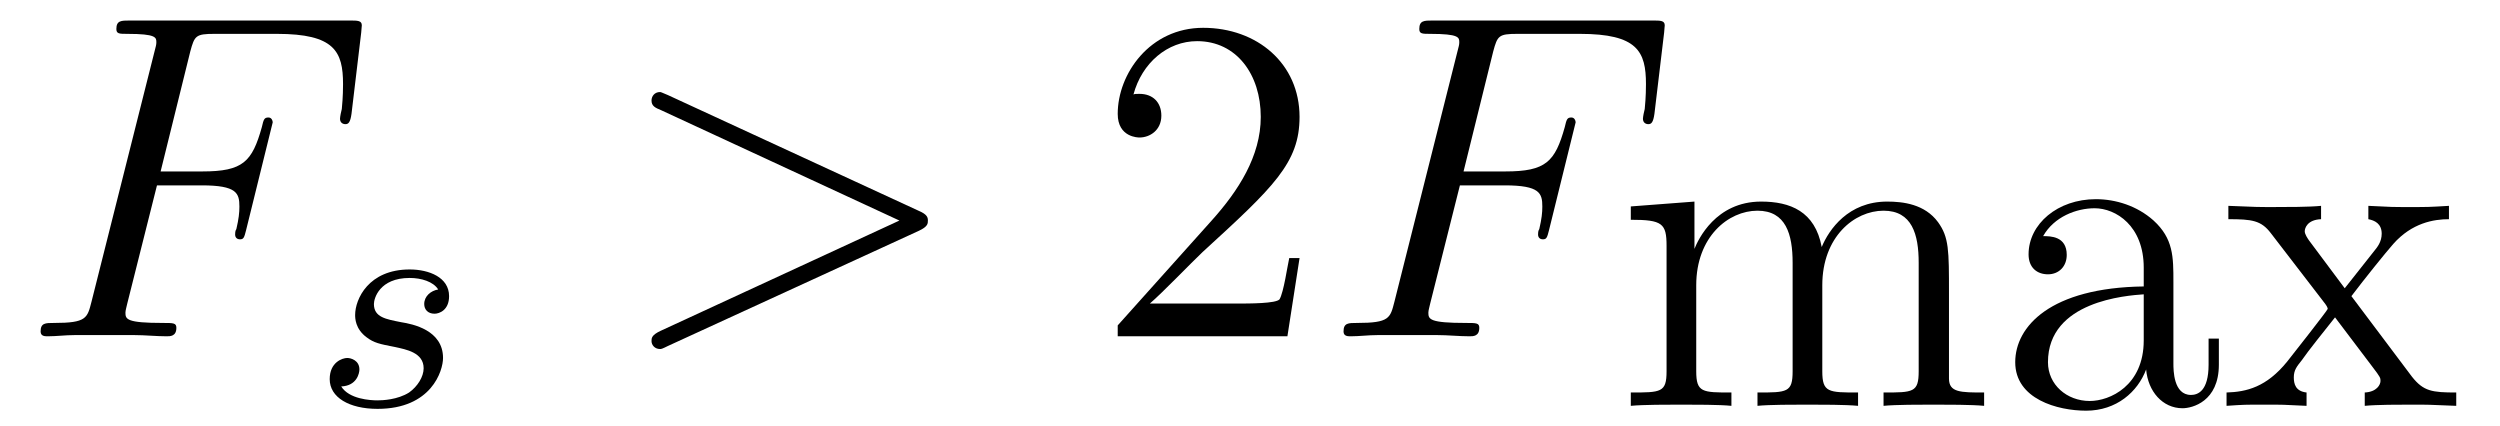
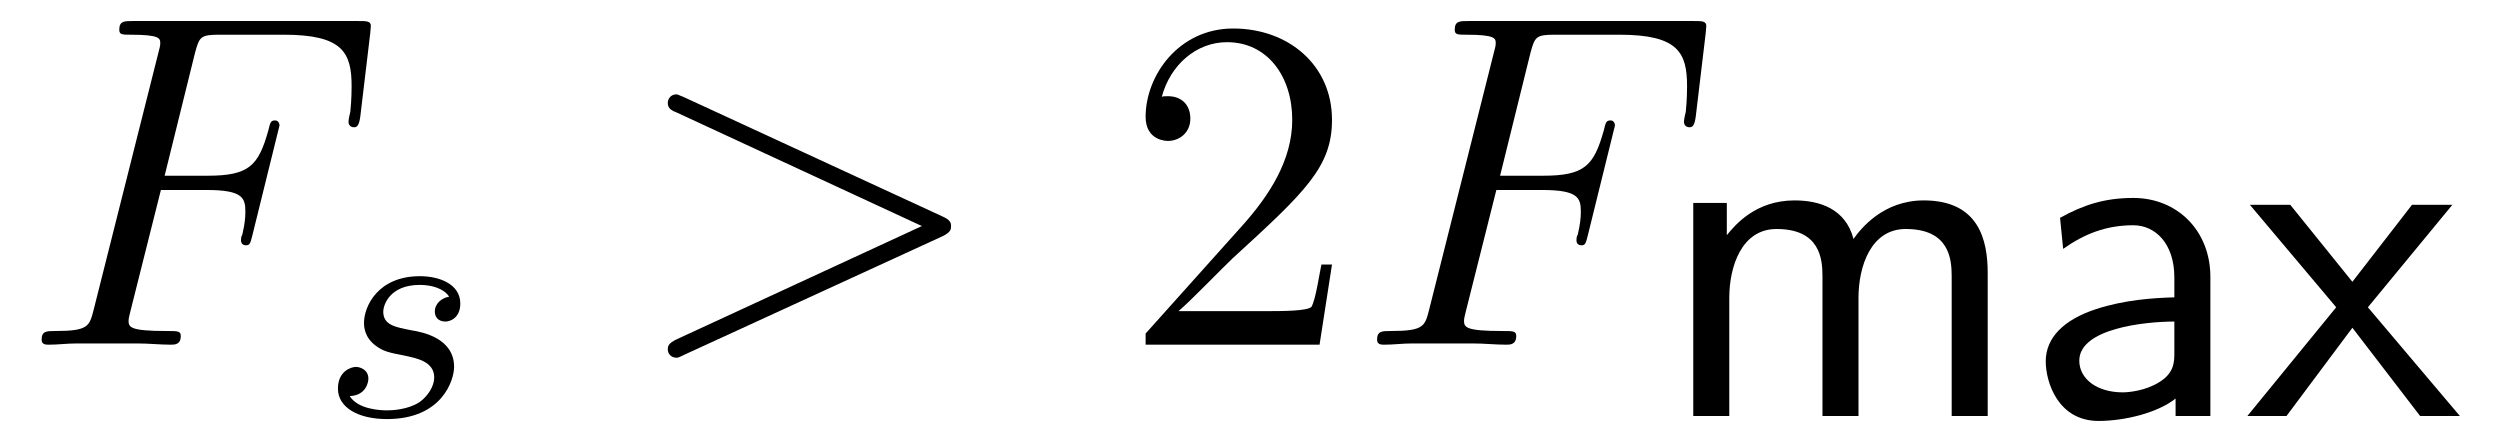
- <svg xmlns="http://www.w3.org/2000/svg" xmlns:xlink="http://www.w3.org/1999/xlink" viewBox="0 0 64.453 10.963" version="1.2">
+ <svg xmlns="http://www.w3.org/2000/svg" xmlns:xlink="http://www.w3.org/1999/xlink" viewBox="0 0 62.883 10.963" version="1.2">
  <defs>
    <g>
      <symbol overflow="visible" id="glyph0-0">
        <path style="stroke:none;" d="" />
      </symbol>
      <symbol overflow="visible" id="glyph0-1">
        <path style="stroke:none;" d="M 3.547 -3.891 L 4.703 -3.891 C 5.609 -3.891 5.672 -3.688 5.672 -3.344 C 5.672 -3.188 5.656 -3.031 5.594 -2.766 C 5.562 -2.719 5.562 -2.656 5.562 -2.625 C 5.562 -2.547 5.609 -2.5 5.688 -2.5 C 5.781 -2.5 5.797 -2.547 5.844 -2.734 L 6.531 -5.516 C 6.531 -5.562 6.5 -5.641 6.422 -5.641 C 6.312 -5.641 6.297 -5.594 6.25 -5.391 C 6 -4.5 5.766 -4.25 4.719 -4.25 L 3.641 -4.25 L 4.406 -7.344 C 4.516 -7.75 4.547 -7.797 5.031 -7.797 L 6.641 -7.797 C 8.125 -7.797 8.344 -7.344 8.344 -6.5 C 8.344 -6.438 8.344 -6.172 8.312 -5.859 C 8.297 -5.812 8.266 -5.656 8.266 -5.609 C 8.266 -5.516 8.328 -5.469 8.406 -5.469 C 8.484 -5.469 8.531 -5.516 8.562 -5.734 L 8.812 -7.828 C 8.812 -7.859 8.828 -7.984 8.828 -8.016 C 8.828 -8.141 8.719 -8.141 8.516 -8.141 L 2.844 -8.141 C 2.625 -8.141 2.5 -8.141 2.5 -7.922 C 2.5 -7.797 2.578 -7.797 2.781 -7.797 C 3.531 -7.797 3.531 -7.703 3.531 -7.578 C 3.531 -7.516 3.516 -7.469 3.484 -7.344 L 1.859 -0.891 C 1.75 -0.469 1.734 -0.344 0.891 -0.344 C 0.672 -0.344 0.547 -0.344 0.547 -0.125 C 0.547 0 0.656 0 0.734 0 C 0.953 0 1.188 -0.031 1.422 -0.031 L 2.969 -0.031 C 3.234 -0.031 3.531 0 3.797 0 C 3.891 0 4.047 0 4.047 -0.219 C 4.047 -0.344 3.969 -0.344 3.703 -0.344 C 2.766 -0.344 2.734 -0.438 2.734 -0.609 C 2.734 -0.672 2.766 -0.766 2.781 -0.844 Z M 3.547 -3.891 " />
      </symbol>
      <symbol overflow="visible" id="glyph0-2">
        <path style="stroke:none;" d="M 7.875 -2.719 C 8.109 -2.828 8.109 -2.906 8.109 -2.984 C 8.109 -3.062 8.094 -3.141 7.875 -3.234 L 1.406 -6.219 C 1.25 -6.281 1.234 -6.297 1.203 -6.297 C 1.062 -6.297 0.984 -6.188 0.984 -6.078 C 0.984 -5.938 1.078 -5.891 1.234 -5.828 L 7.375 -2.984 L 1.219 -0.141 C 0.984 -0.031 0.984 0.047 0.984 0.125 C 0.984 0.219 1.062 0.328 1.203 0.328 C 1.234 0.328 1.25 0.328 1.406 0.25 Z M 7.875 -2.719 " />
      </symbol>
      <symbol overflow="visible" id="glyph1-0">
        <path style="stroke:none;" d="" />
      </symbol>
      <symbol overflow="visible" id="glyph1-1">
        <path style="stroke:none;" d="M 3.219 -3 C 3.031 -2.969 2.859 -2.828 2.859 -2.625 C 2.859 -2.484 2.953 -2.375 3.125 -2.375 C 3.25 -2.375 3.5 -2.469 3.5 -2.828 C 3.5 -3.312 2.984 -3.516 2.484 -3.516 C 1.422 -3.516 1.078 -2.75 1.078 -2.344 C 1.078 -2.266 1.078 -1.984 1.375 -1.766 C 1.562 -1.625 1.703 -1.594 2.109 -1.516 C 2.391 -1.453 2.844 -1.375 2.844 -0.969 C 2.844 -0.75 2.688 -0.5 2.469 -0.344 C 2.172 -0.156 1.781 -0.141 1.656 -0.141 C 1.469 -0.141 0.922 -0.172 0.719 -0.5 C 1.125 -0.516 1.188 -0.844 1.188 -0.938 C 1.188 -1.172 0.969 -1.234 0.875 -1.234 C 0.75 -1.234 0.422 -1.125 0.422 -0.688 C 0.422 -0.219 0.922 0.078 1.656 0.078 C 3.047 0.078 3.344 -0.906 3.344 -1.234 C 3.344 -1.953 2.562 -2.109 2.266 -2.156 C 1.875 -2.234 1.562 -2.281 1.562 -2.625 C 1.562 -2.766 1.703 -3.297 2.484 -3.297 C 2.781 -3.297 3.094 -3.203 3.219 -3 Z M 3.219 -3 " />
      </symbol>
      <symbol overflow="visible" id="glyph2-0">
        <path style="stroke:none;" d="" />
      </symbol>
      <symbol overflow="visible" id="glyph2-1">
        <path style="stroke:none;" d="M 5.266 -2.016 L 5 -2.016 C 4.953 -1.812 4.859 -1.141 4.75 -0.953 C 4.656 -0.844 3.984 -0.844 3.625 -0.844 L 1.406 -0.844 C 1.734 -1.125 2.469 -1.891 2.766 -2.172 C 4.594 -3.844 5.266 -4.469 5.266 -5.656 C 5.266 -7.031 4.172 -7.953 2.781 -7.953 C 1.406 -7.953 0.578 -6.766 0.578 -5.734 C 0.578 -5.125 1.109 -5.125 1.141 -5.125 C 1.406 -5.125 1.703 -5.312 1.703 -5.688 C 1.703 -6.031 1.484 -6.25 1.141 -6.25 C 1.047 -6.25 1.016 -6.25 0.984 -6.234 C 1.203 -7.047 1.859 -7.609 2.625 -7.609 C 3.641 -7.609 4.266 -6.75 4.266 -5.656 C 4.266 -4.641 3.688 -3.75 3 -2.984 L 0.578 -0.281 L 0.578 0 L 4.953 0 Z M 5.266 -2.016 " />
      </symbol>
-       <symbol overflow="visible" id="glyph2-2">
-         <path style="stroke:none;" d="M 8.578 -2.906 C 8.578 -4.016 8.578 -4.344 8.297 -4.734 C 7.953 -5.203 7.391 -5.266 6.984 -5.266 C 5.984 -5.266 5.484 -4.547 5.297 -4.094 C 5.125 -5.016 4.484 -5.266 3.734 -5.266 C 2.562 -5.266 2.109 -4.281 2.016 -4.047 L 2.016 -5.266 L 0.375 -5.141 L 0.375 -4.797 C 1.188 -4.797 1.297 -4.703 1.297 -4.125 L 1.297 -0.891 C 1.297 -0.344 1.156 -0.344 0.375 -0.344 L 0.375 0 C 0.688 -0.031 1.344 -0.031 1.672 -0.031 C 2.016 -0.031 2.672 -0.031 2.969 0 L 2.969 -0.344 C 2.219 -0.344 2.062 -0.344 2.062 -0.891 L 2.062 -3.109 C 2.062 -4.359 2.891 -5.031 3.641 -5.031 C 4.375 -5.031 4.547 -4.422 4.547 -3.688 L 4.547 -0.891 C 4.547 -0.344 4.406 -0.344 3.641 -0.344 L 3.641 0 C 3.938 -0.031 4.594 -0.031 4.922 -0.031 C 5.266 -0.031 5.922 -0.031 6.234 0 L 6.234 -0.344 C 5.469 -0.344 5.312 -0.344 5.312 -0.891 L 5.312 -3.109 C 5.312 -4.359 6.141 -5.031 6.891 -5.031 C 7.625 -5.031 7.797 -4.422 7.797 -3.688 L 7.797 -0.891 C 7.797 -0.344 7.656 -0.344 6.891 -0.344 L 6.891 0 C 7.203 -0.031 7.844 -0.031 8.172 -0.031 C 8.516 -0.031 9.172 -0.031 9.484 0 L 9.484 -0.344 C 8.875 -0.344 8.578 -0.344 8.578 -0.703 Z M 8.578 -2.906 " />
+       <symbol overflow="visible" id="glyph3-0">
+         <path style="stroke:none;" d="" />
      </symbol>
-       <symbol overflow="visible" id="glyph2-3">
-         <path style="stroke:none;" d="M 4.609 -3.188 C 4.609 -3.844 4.609 -4.312 4.094 -4.781 C 3.672 -5.156 3.125 -5.328 2.609 -5.328 C 1.625 -5.328 0.875 -4.688 0.875 -3.906 C 0.875 -3.562 1.094 -3.391 1.375 -3.391 C 1.656 -3.391 1.859 -3.594 1.859 -3.891 C 1.859 -4.375 1.438 -4.375 1.25 -4.375 C 1.531 -4.875 2.109 -5.094 2.578 -5.094 C 3.125 -5.094 3.844 -4.641 3.844 -3.562 L 3.844 -3.078 C 1.438 -3.047 0.531 -2.047 0.531 -1.125 C 0.531 -0.172 1.625 0.125 2.359 0.125 C 3.141 0.125 3.688 -0.359 3.906 -0.938 C 3.953 -0.375 4.328 0.062 4.844 0.062 C 5.094 0.062 5.781 -0.109 5.781 -1.062 L 5.781 -1.734 L 5.516 -1.734 L 5.516 -1.062 C 5.516 -0.375 5.234 -0.281 5.062 -0.281 C 4.609 -0.281 4.609 -0.922 4.609 -1.094 Z M 3.844 -1.688 C 3.844 -0.516 2.969 -0.125 2.453 -0.125 C 1.859 -0.125 1.375 -0.547 1.375 -1.125 C 1.375 -2.703 3.406 -2.844 3.844 -2.875 Z M 3.844 -1.688 " />
+       <symbol overflow="visible" id="glyph3-1">
+         <path style="stroke:none;" d="M 8.328 -3.594 C 8.328 -4.422 8.109 -5.422 6.719 -5.422 C 5.703 -5.422 5.141 -4.719 4.953 -4.453 C 4.75 -5.219 4.094 -5.422 3.469 -5.422 C 2.484 -5.422 1.969 -4.797 1.766 -4.547 L 1.766 -5.359 L 0.922 -5.359 L 0.922 0 L 1.828 0 L 1.828 -2.969 C 1.828 -3.766 2.141 -4.703 3.016 -4.703 C 4.109 -4.703 4.172 -3.953 4.172 -3.516 L 4.172 0 L 5.078 0 L 5.078 -2.969 C 5.078 -3.766 5.391 -4.703 6.266 -4.703 C 7.359 -4.703 7.422 -3.953 7.422 -3.516 L 7.422 0 L 8.328 0 Z M 8.328 -3.594 " />
      </symbol>
-       <symbol overflow="visible" id="glyph2-4">
-         <path style="stroke:none;" d="M 3.344 -2.828 C 3.688 -3.281 4.203 -3.922 4.422 -4.172 C 4.906 -4.719 5.469 -4.812 5.859 -4.812 L 5.859 -5.156 C 5.344 -5.125 5.312 -5.125 4.859 -5.125 C 4.406 -5.125 4.375 -5.125 3.781 -5.156 L 3.781 -4.812 C 3.938 -4.781 4.125 -4.703 4.125 -4.438 C 4.125 -4.234 4.016 -4.094 3.938 -4 L 3.172 -3.031 L 2.25 -4.266 C 2.219 -4.312 2.141 -4.422 2.141 -4.5 C 2.141 -4.578 2.203 -4.797 2.562 -4.812 L 2.562 -5.156 C 2.266 -5.125 1.656 -5.125 1.328 -5.125 C 0.938 -5.125 0.906 -5.125 0.172 -5.156 L 0.172 -4.812 C 0.781 -4.812 1.016 -4.781 1.266 -4.453 L 2.672 -2.625 C 2.688 -2.609 2.734 -2.531 2.734 -2.5 C 2.734 -2.469 1.812 -1.297 1.688 -1.141 C 1.156 -0.484 0.641 -0.359 0.125 -0.344 L 0.125 0 C 0.578 -0.031 0.594 -0.031 1.109 -0.031 C 1.562 -0.031 1.594 -0.031 2.188 0 L 2.188 -0.344 C 1.906 -0.375 1.859 -0.562 1.859 -0.734 C 1.859 -0.922 1.938 -1.016 2.062 -1.172 C 2.234 -1.422 2.625 -1.906 2.922 -2.281 L 3.891 -1 C 4.094 -0.734 4.094 -0.719 4.094 -0.641 C 4.094 -0.547 4 -0.359 3.688 -0.344 L 3.688 0 C 4 -0.031 4.578 -0.031 4.906 -0.031 C 5.312 -0.031 5.328 -0.031 6.047 0 L 6.047 -0.344 C 5.422 -0.344 5.203 -0.375 4.906 -0.75 Z M 3.344 -2.828 " />
+       <symbol overflow="visible" id="glyph3-2">
+         <path style="stroke:none;" d="M 4.672 -3.5 C 4.672 -4.656 3.844 -5.484 2.734 -5.484 C 2.016 -5.484 1.484 -5.312 0.891 -4.984 L 0.969 -4.203 C 1.5 -4.578 2.047 -4.797 2.734 -4.797 C 3.281 -4.797 3.766 -4.344 3.766 -3.484 L 3.766 -2.984 C 3.234 -2.969 2.516 -2.922 1.797 -2.688 C 0.984 -2.422 0.531 -1.969 0.531 -1.375 C 0.531 -0.844 0.844 0.125 1.859 0.125 C 2.516 0.125 3.344 -0.078 3.797 -0.438 L 3.797 0 L 4.672 0 Z M 3.766 -1.609 C 3.766 -1.359 3.766 -1.078 3.375 -0.844 C 3.047 -0.641 2.641 -0.594 2.469 -0.594 C 1.812 -0.594 1.375 -0.938 1.375 -1.391 C 1.375 -2.203 3.031 -2.375 3.766 -2.375 Z M 3.766 -1.609 " />
+       </symbol>
+       <symbol overflow="visible" id="glyph3-3">
+         <path style="stroke:none;" d="M 3.031 -2.734 L 5.156 -5.312 L 4.141 -5.312 L 2.641 -3.375 L 1.078 -5.312 L 0.062 -5.312 L 2.234 -2.734 L 0 0 L 0.984 0 L 2.641 -2.219 L 4.344 0 L 5.344 0 Z M 3.031 -2.734 " />
      </symbol>
    </g>
    <clipPath id="clip1">
      <path d="M 8 6 L 12 6 L 12 10.965 L 8 10.965 Z M 8 6 " />
    </clipPath>
    <clipPath id="clip2">
-       <path d="M 42 5 L 64 5 L 64 10.965 L 42 10.965 Z M 42 5 " />
+       <path d="M 42 4 L 62 4 L 62 10.965 L 42 10.965 Z M 42 4 " />
    </clipPath>
  </defs>
  <g id="surface1">
    <g style="fill:rgb(0%,0%,0%);fill-opacity:1;">
      <use xlink:href="#glyph0-1" x="0.5" y="8.67" />
    </g>
    <g clip-path="url(#clip1)" clip-rule="nonzero">
      <g style="fill:rgb(0%,0%,0%);fill-opacity:1;">
        <use xlink:href="#glyph1-1" x="8.078" y="10.463" />
      </g>
    </g>
    <g style="fill:rgb(0%,0%,0%);fill-opacity:1;">
      <use xlink:href="#glyph0-2" x="15.813" y="8.67" />
    </g>
    <g style="fill:rgb(0%,0%,0%);fill-opacity:1;">
      <use xlink:href="#glyph2-1" x="28.238" y="8.67" />
    </g>
    <g style="fill:rgb(0%,0%,0%);fill-opacity:1;">
      <use xlink:href="#glyph0-1" x="34.091" y="8.67" />
    </g>
    <g clip-path="url(#clip2)" clip-rule="nonzero">
      <g style="fill:rgb(0%,0%,0%);fill-opacity:1;">
-         <use xlink:href="#glyph2-2" x="41.669" y="10.463" />
-         <use xlink:href="#glyph2-3" x="51.424" y="10.463" />
-         <use xlink:href="#glyph2-4" x="57.278" y="10.463" />
+         <use xlink:href="#glyph3-1" x="41.669" y="10.463" />
+         <use xlink:href="#glyph3-2" x="50.926" y="10.463" />
+         <use xlink:href="#glyph3-3" x="56.529" y="10.463" />
      </g>
    </g>
  </g>
</svg>
